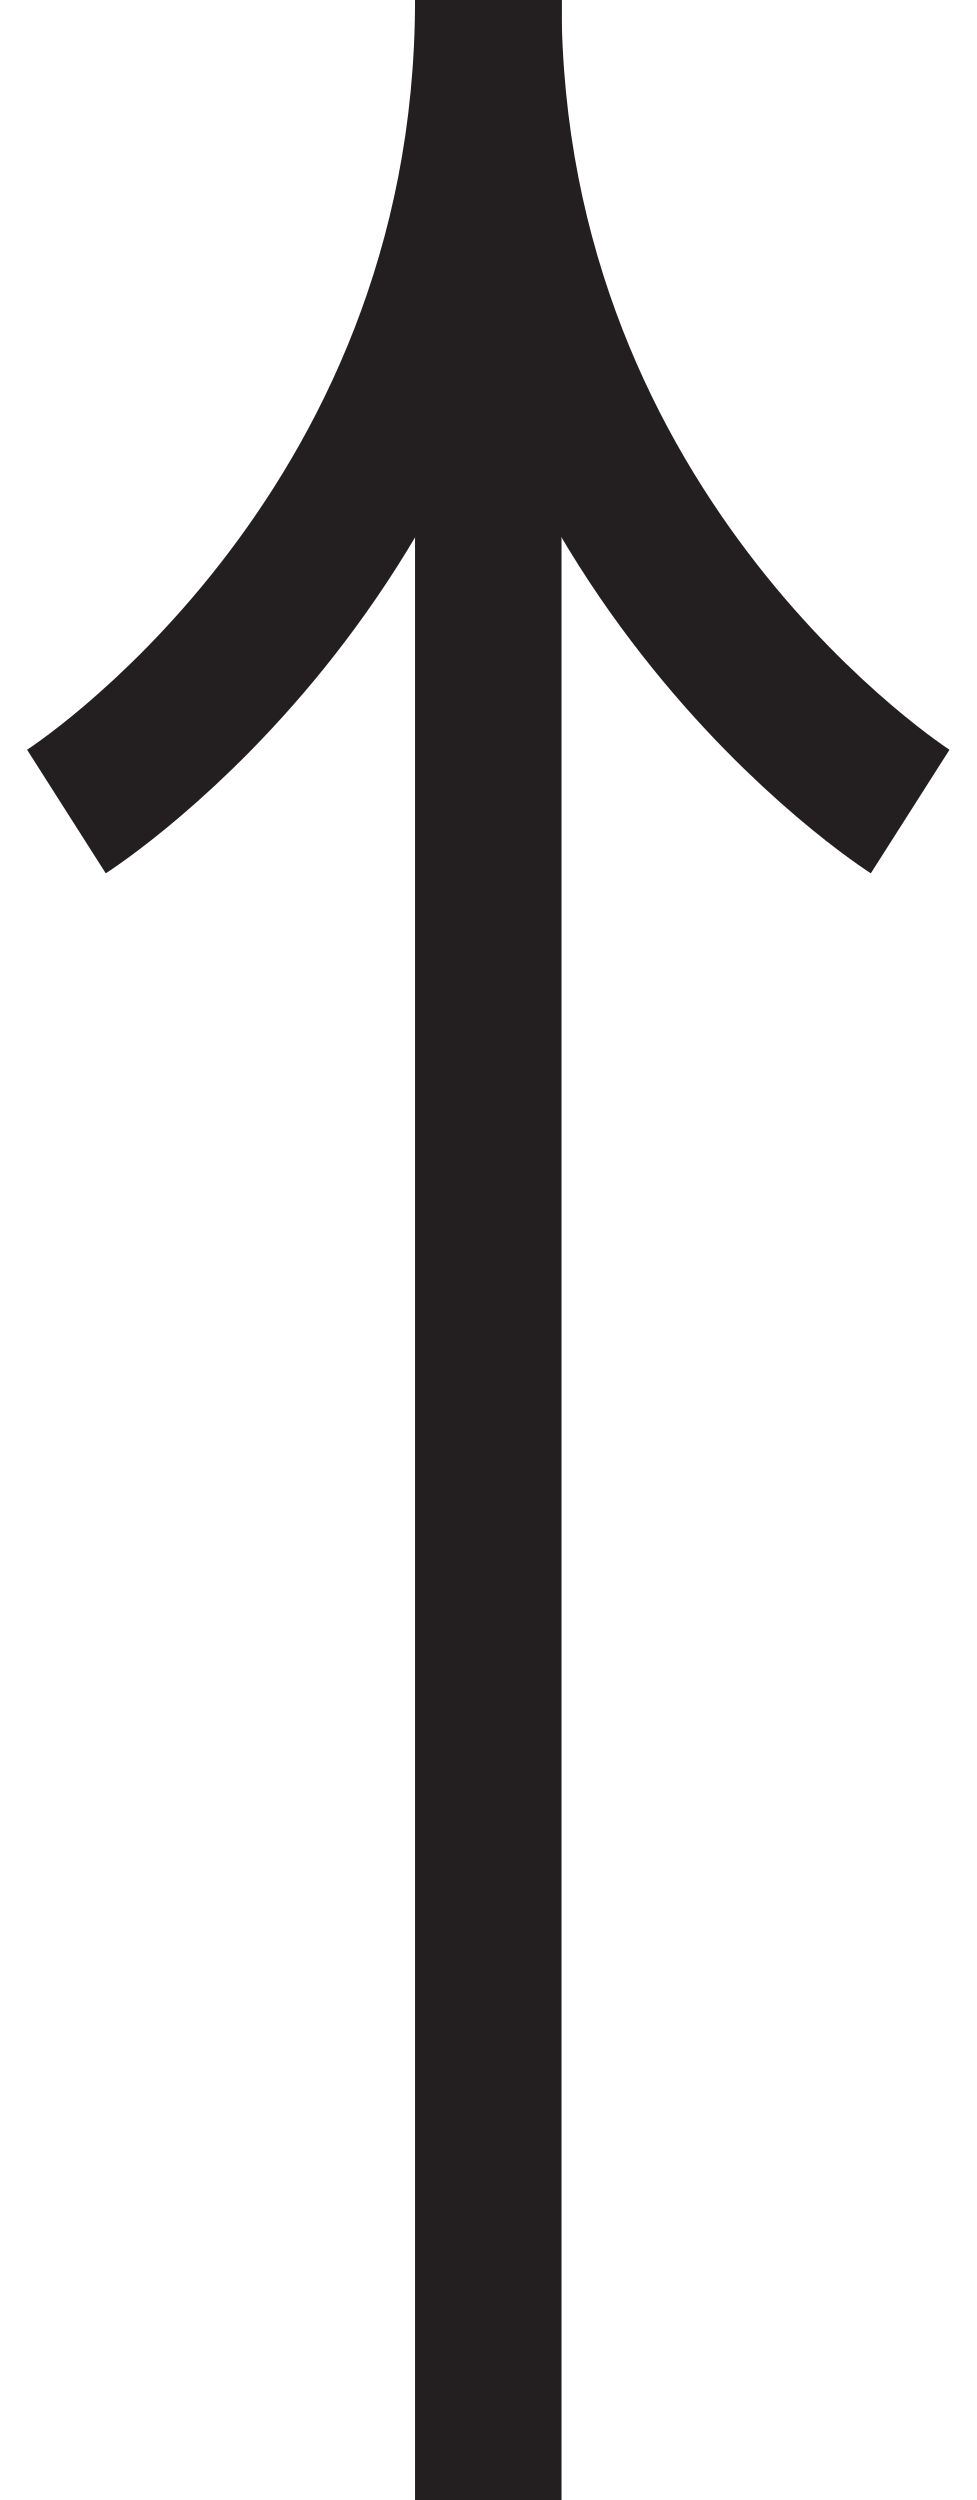
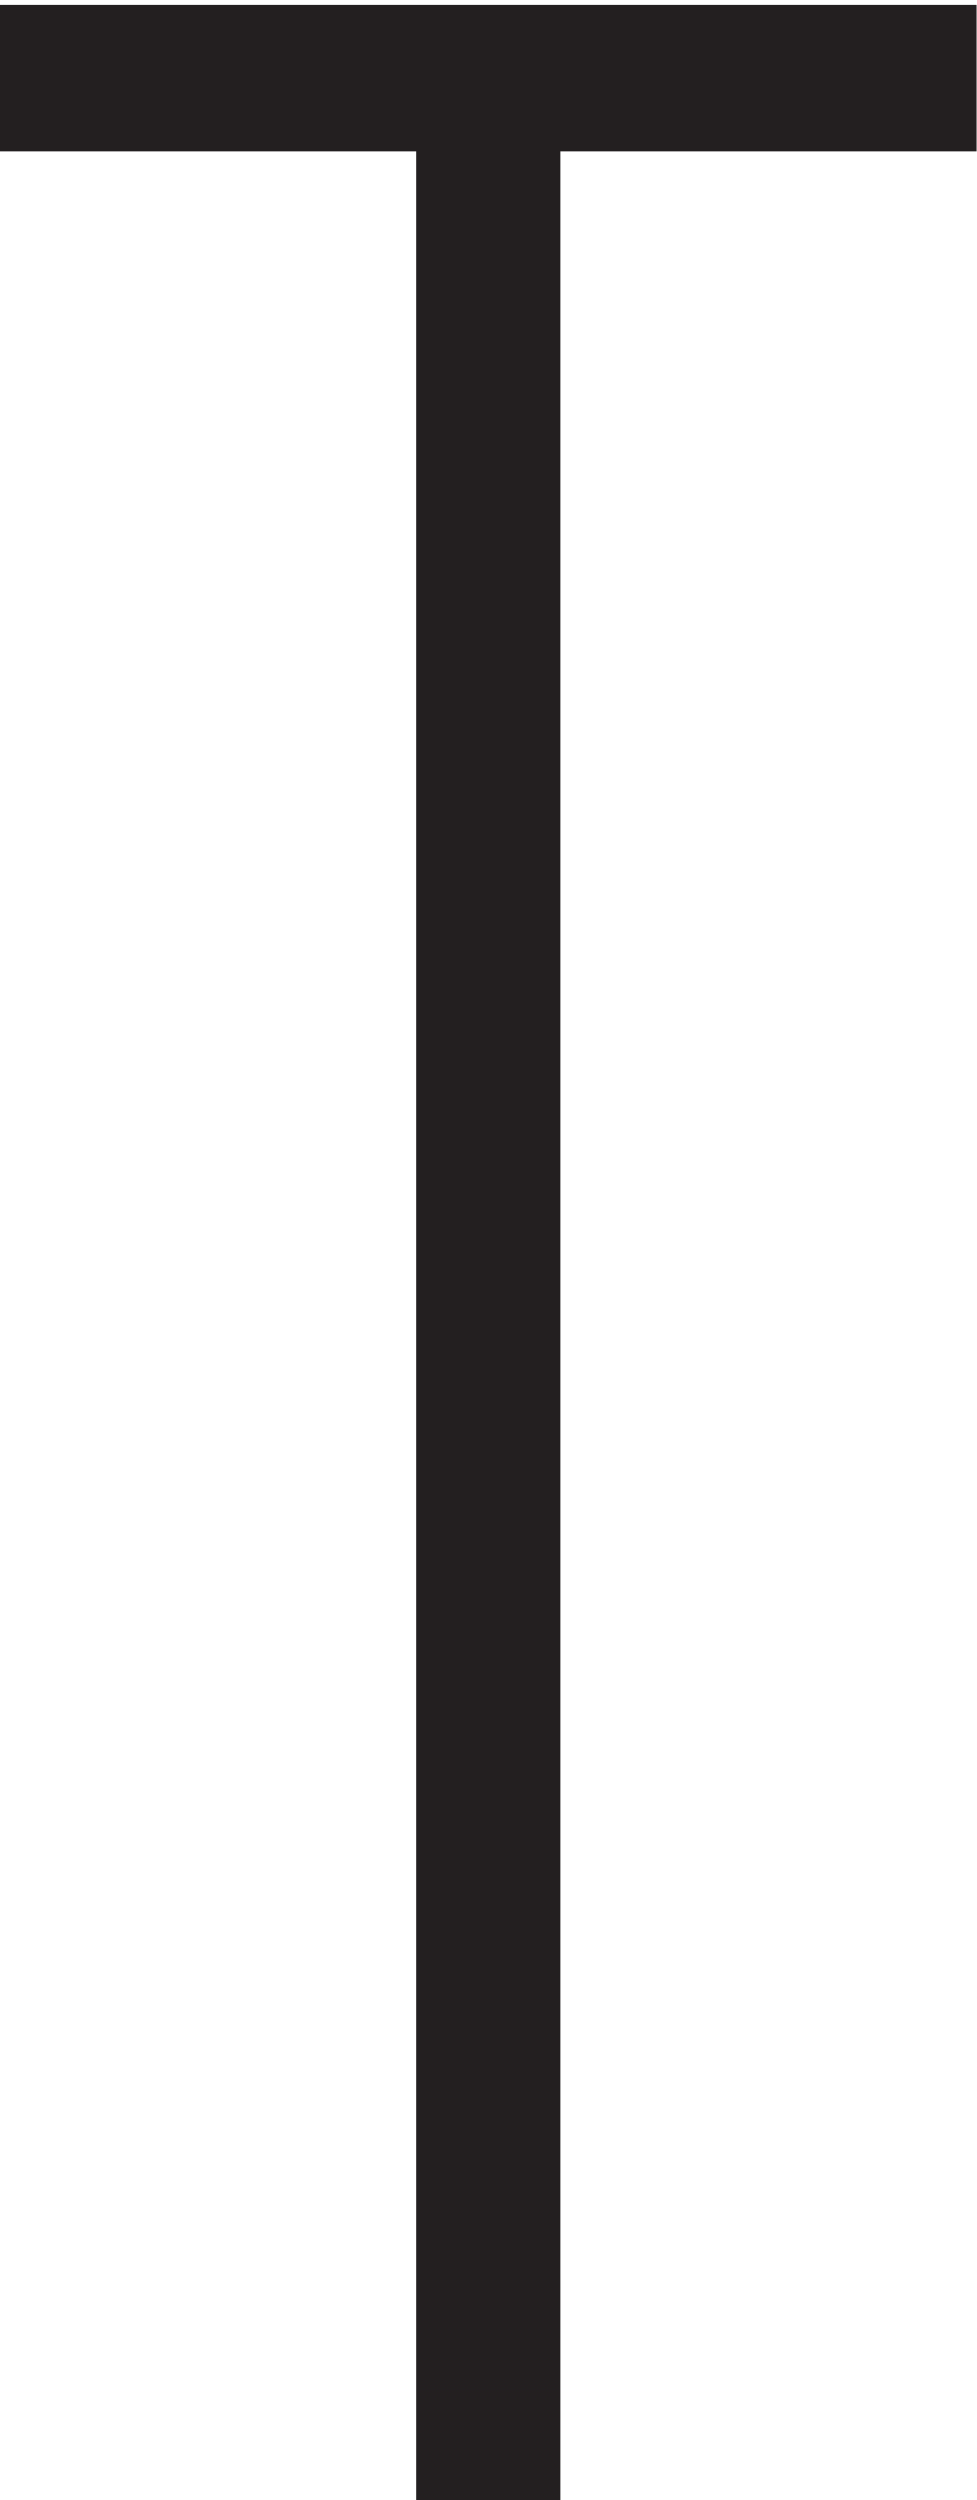
<svg xmlns="http://www.w3.org/2000/svg" version="1.1" id="Layer_1" x="0px" y="0px" viewBox="0 0 100 256" style="enable-background:new 0 0 100 256;" xml:space="preserve">
  <style type="text/css">
- 	.st0{fill:none;stroke:#231F20;stroke-width:15;stroke-miterlimit:10;}
+ 	.st0{fill:none;stroke:#231F20;stroke-width:14.764;stroke-miterlimit:10;}
+ 	.st1{fill:none;stroke:#231F20;stroke-width:15;stroke-miterlimit:10;}
</style>
-   <path class="st0" d="M50,256V0" />
-   <path class="st0" d="M50,0c0,55.6,43.2,83.1,43.2,83.1" />
-   <path class="st0" d="M50,0C50,55.6,6.8,83.1,6.8,83.1" />
+   <path class="st0" d="M50,256V8" />
+   <line class="st1" x1="0" y1="8" x2="100" y2="8" />
</svg>
